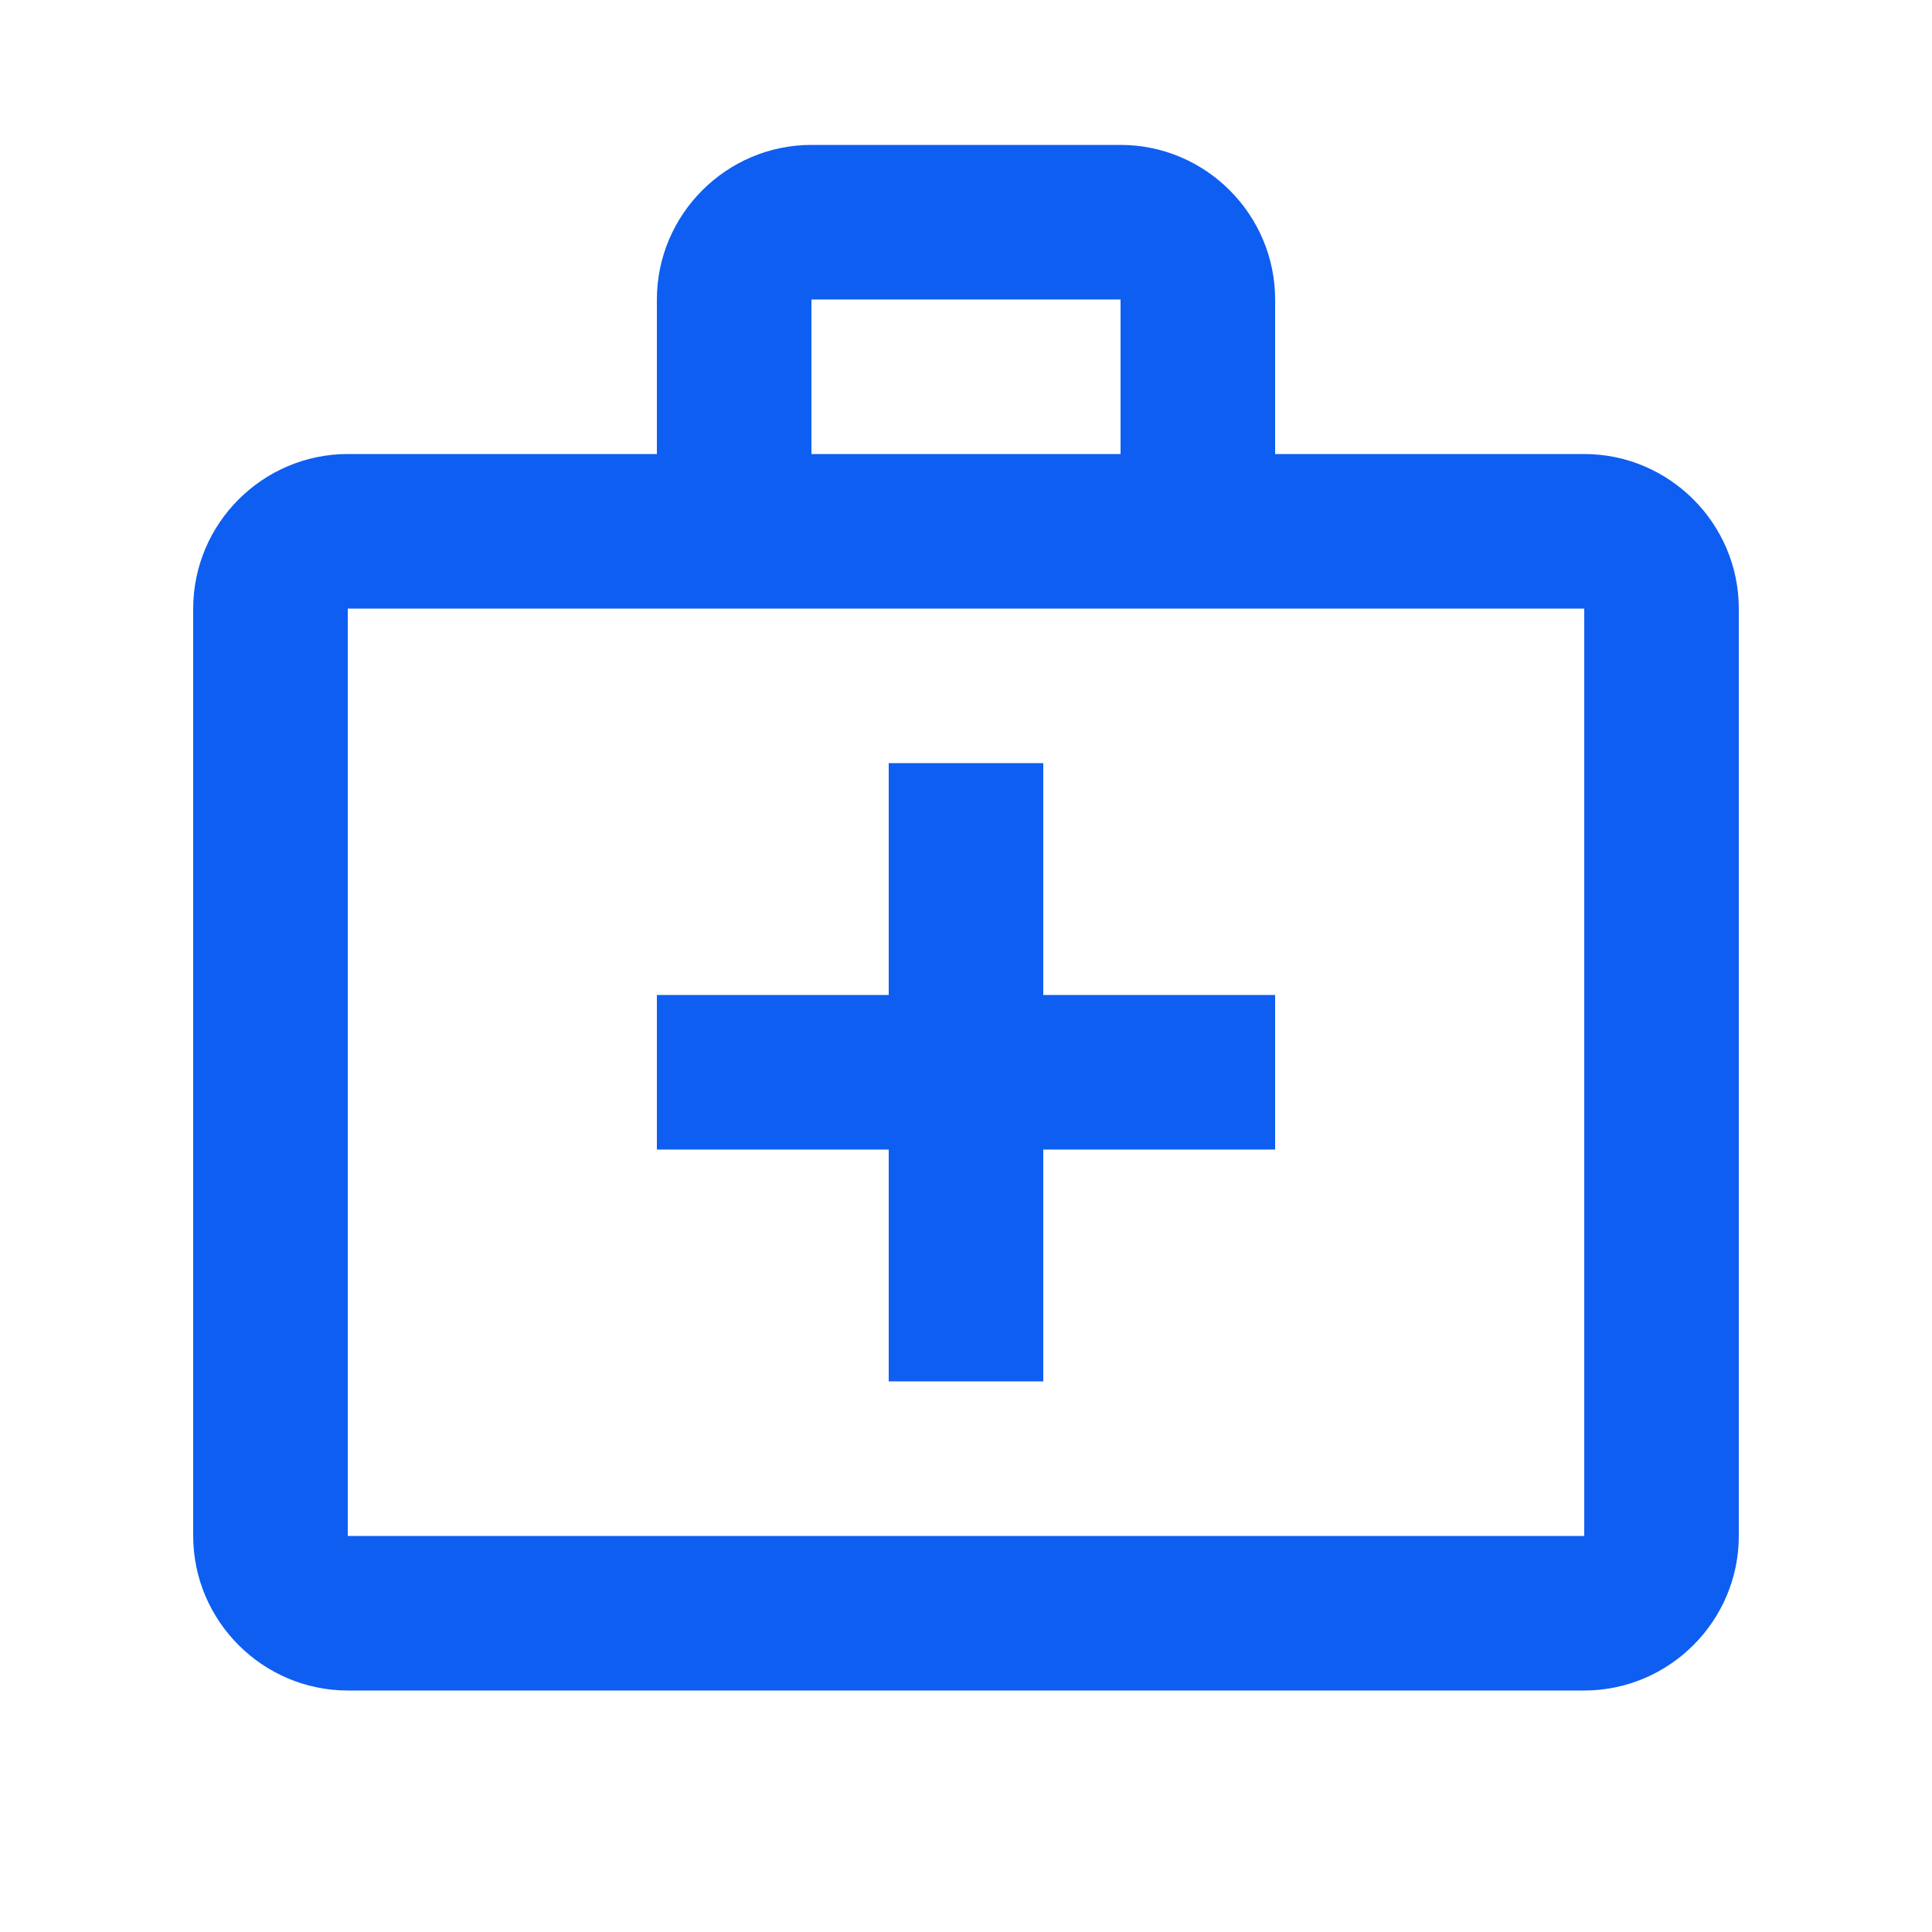
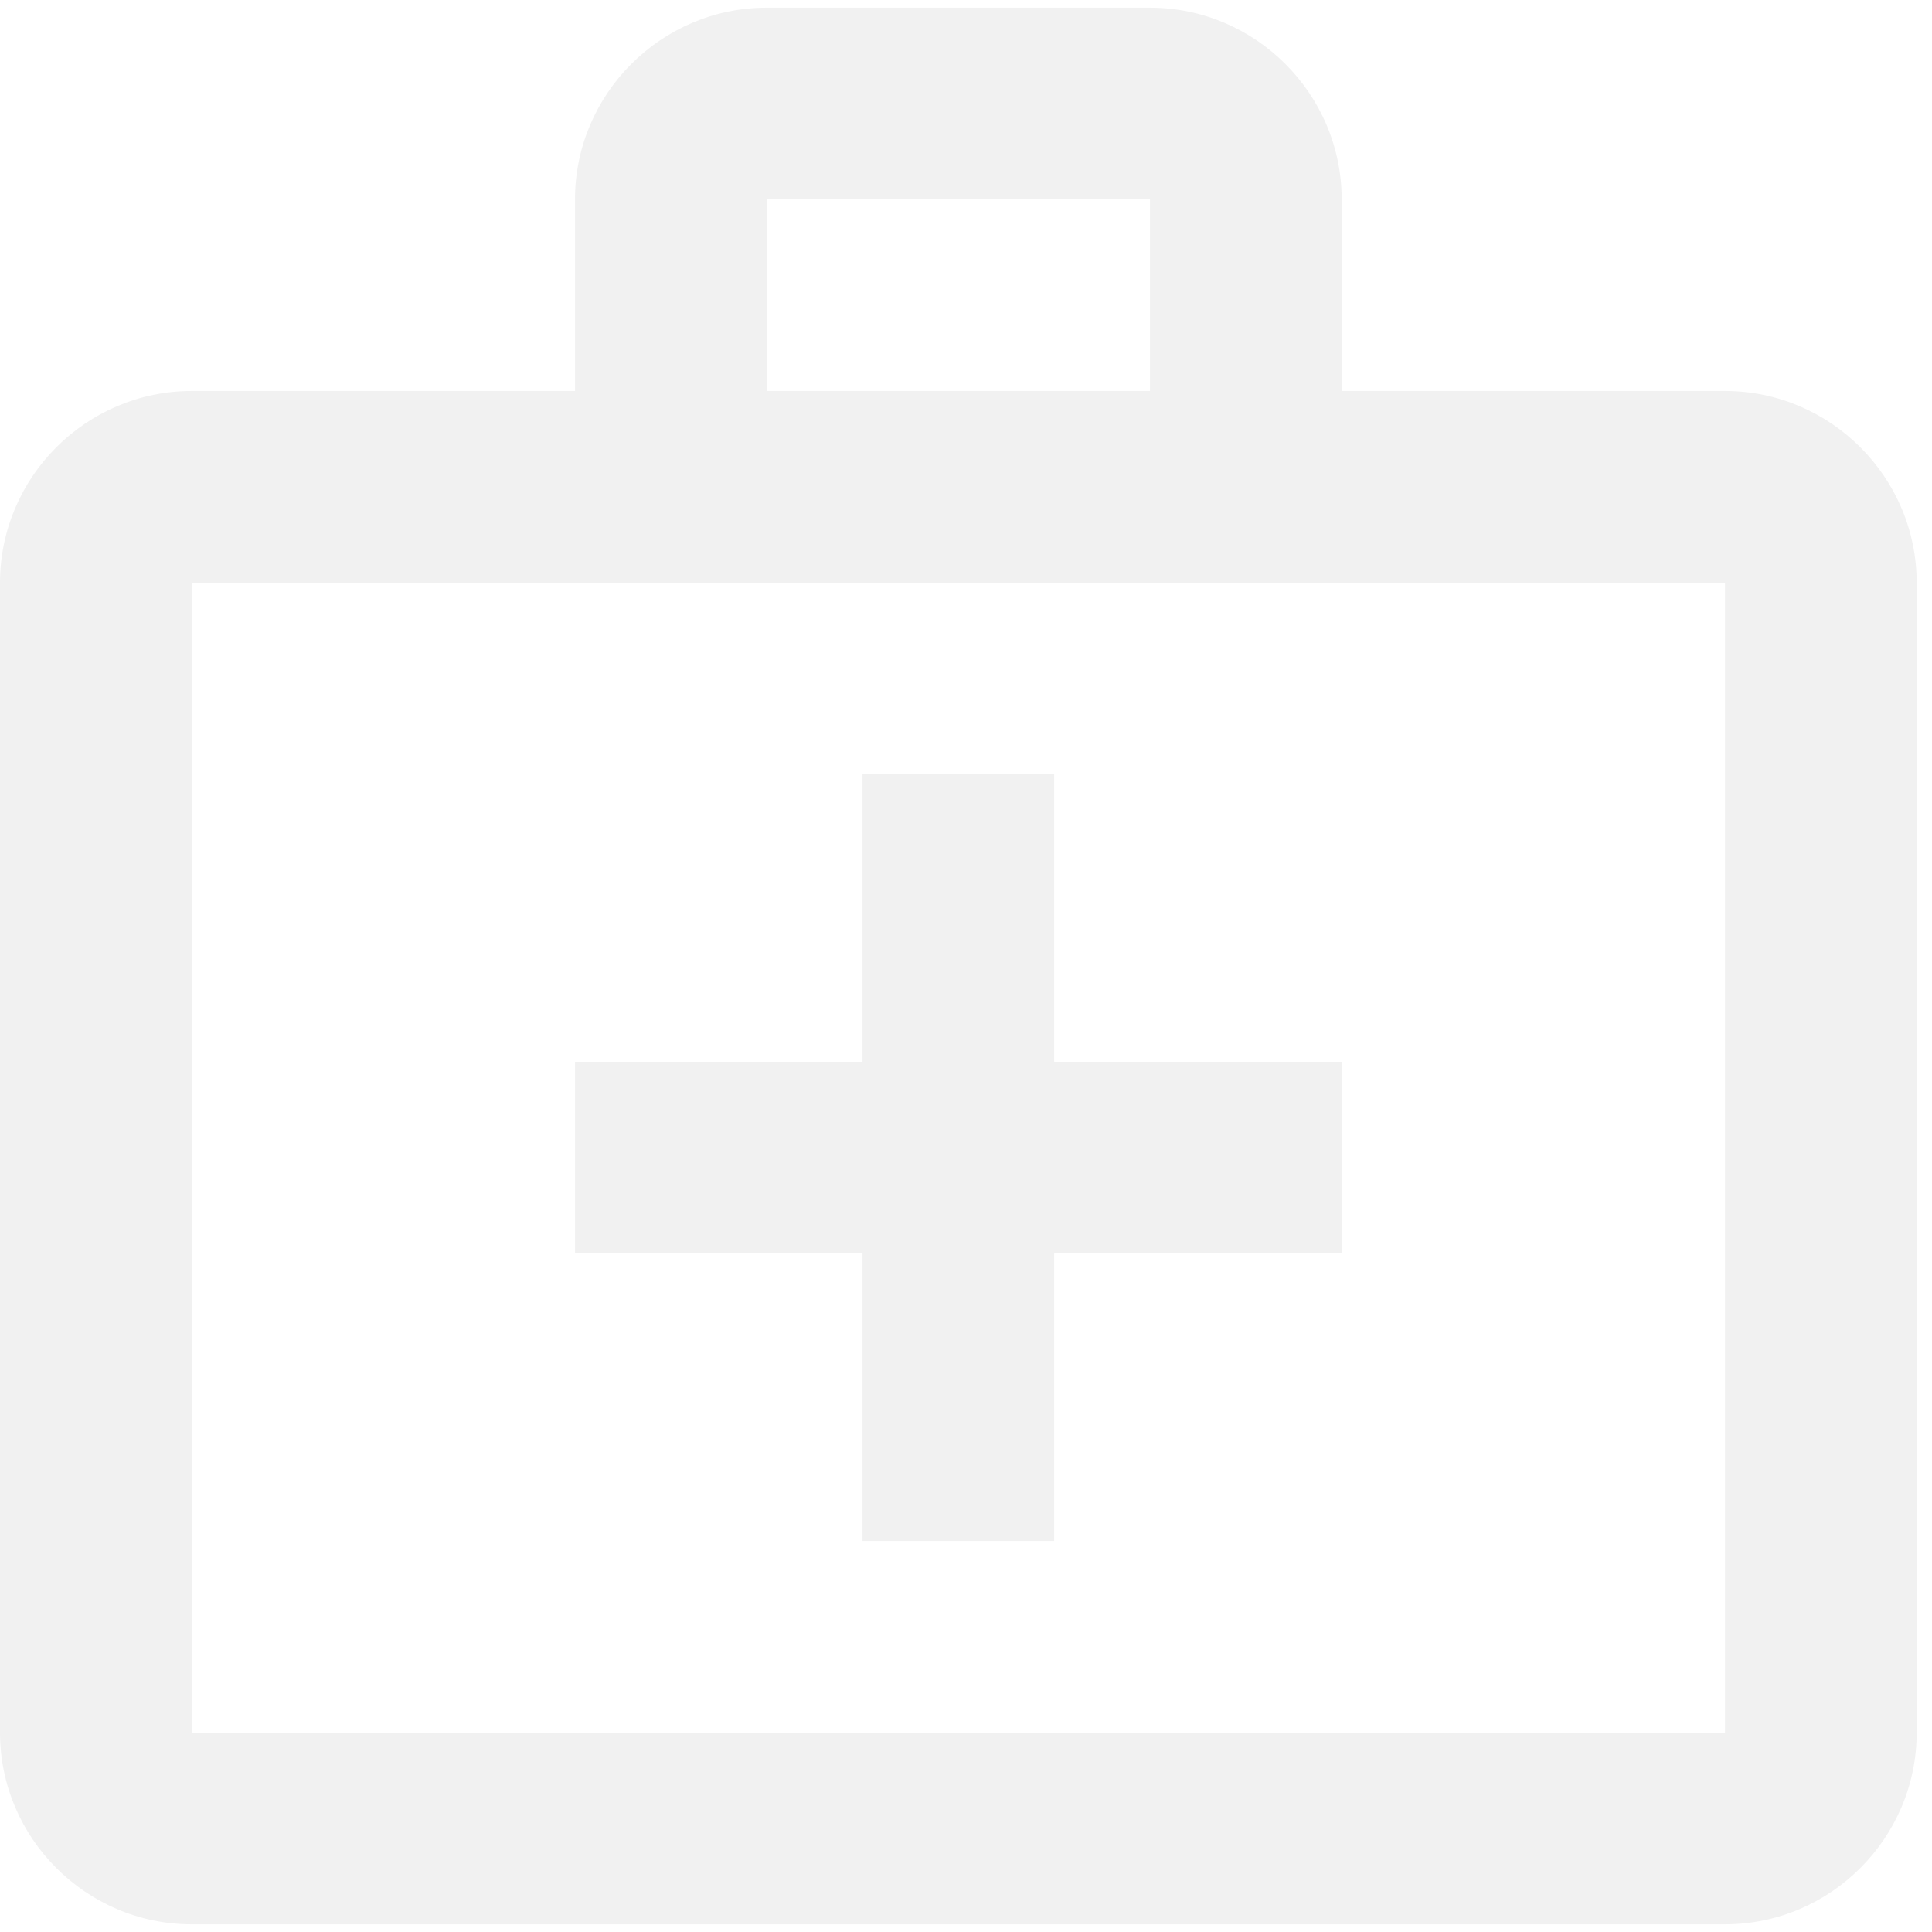
- <svg xmlns="http://www.w3.org/2000/svg" width="40" height="40" viewBox="0 0 40 40" fill="none">
-   <path d="M32.8 9.4H26.4V6.2C26.4 4.44 24.96 3 23.2 3H16.8C15.04 3 13.6 4.44 13.6 6.2V9.4H7.2C5.44 9.4 4 10.84 4 12.6V31.8C4 33.56 5.44 35 7.2 35H32.8C34.56 35 36 33.56 36 31.8V12.6C36 10.84 34.56 9.4 32.8 9.4ZM16.8 6.2H23.2V9.4H16.8V6.2ZM32.8 31.8H7.2V12.6H32.8V31.8Z" fill="#0E5EF1" />
-   <path d="M21.6 15.8H18.4V20.6H13.6V23.8H18.4V28.6H21.6V23.8H26.4V20.6H21.6V15.8Z" fill="#0E5EF1" />
+ <svg xmlns="http://www.w3.org/2000/svg" width="42" height="42" viewBox="0 0 42 42" fill="none">
+   <path d="M37.5 8.5H29.167V4.333C29.167 2.042 27.292 0.167 25 0.167H16.667C14.375 0.167 12.5 2.042 12.5 4.333V8.5H4.167C1.875 8.5 0 10.375 0 12.667V37.667C0 39.958 1.875 41.833 4.167 41.833H37.5C39.792 41.833 41.667 39.958 41.667 37.667V12.667C41.667 10.375 39.792 8.5 37.5 8.5ZM16.667 4.333H25V8.5H16.667V4.333ZM37.5 37.667H4.167V12.667H37.5V37.667Z" fill="#F1F1F1" />
+   <path d="M22.917 16.833H18.75V23.083H12.5V27.25H18.75V33.5H22.917V27.25H29.167V23.083H22.917V16.833Z" fill="#F1F1F1" />
</svg>
